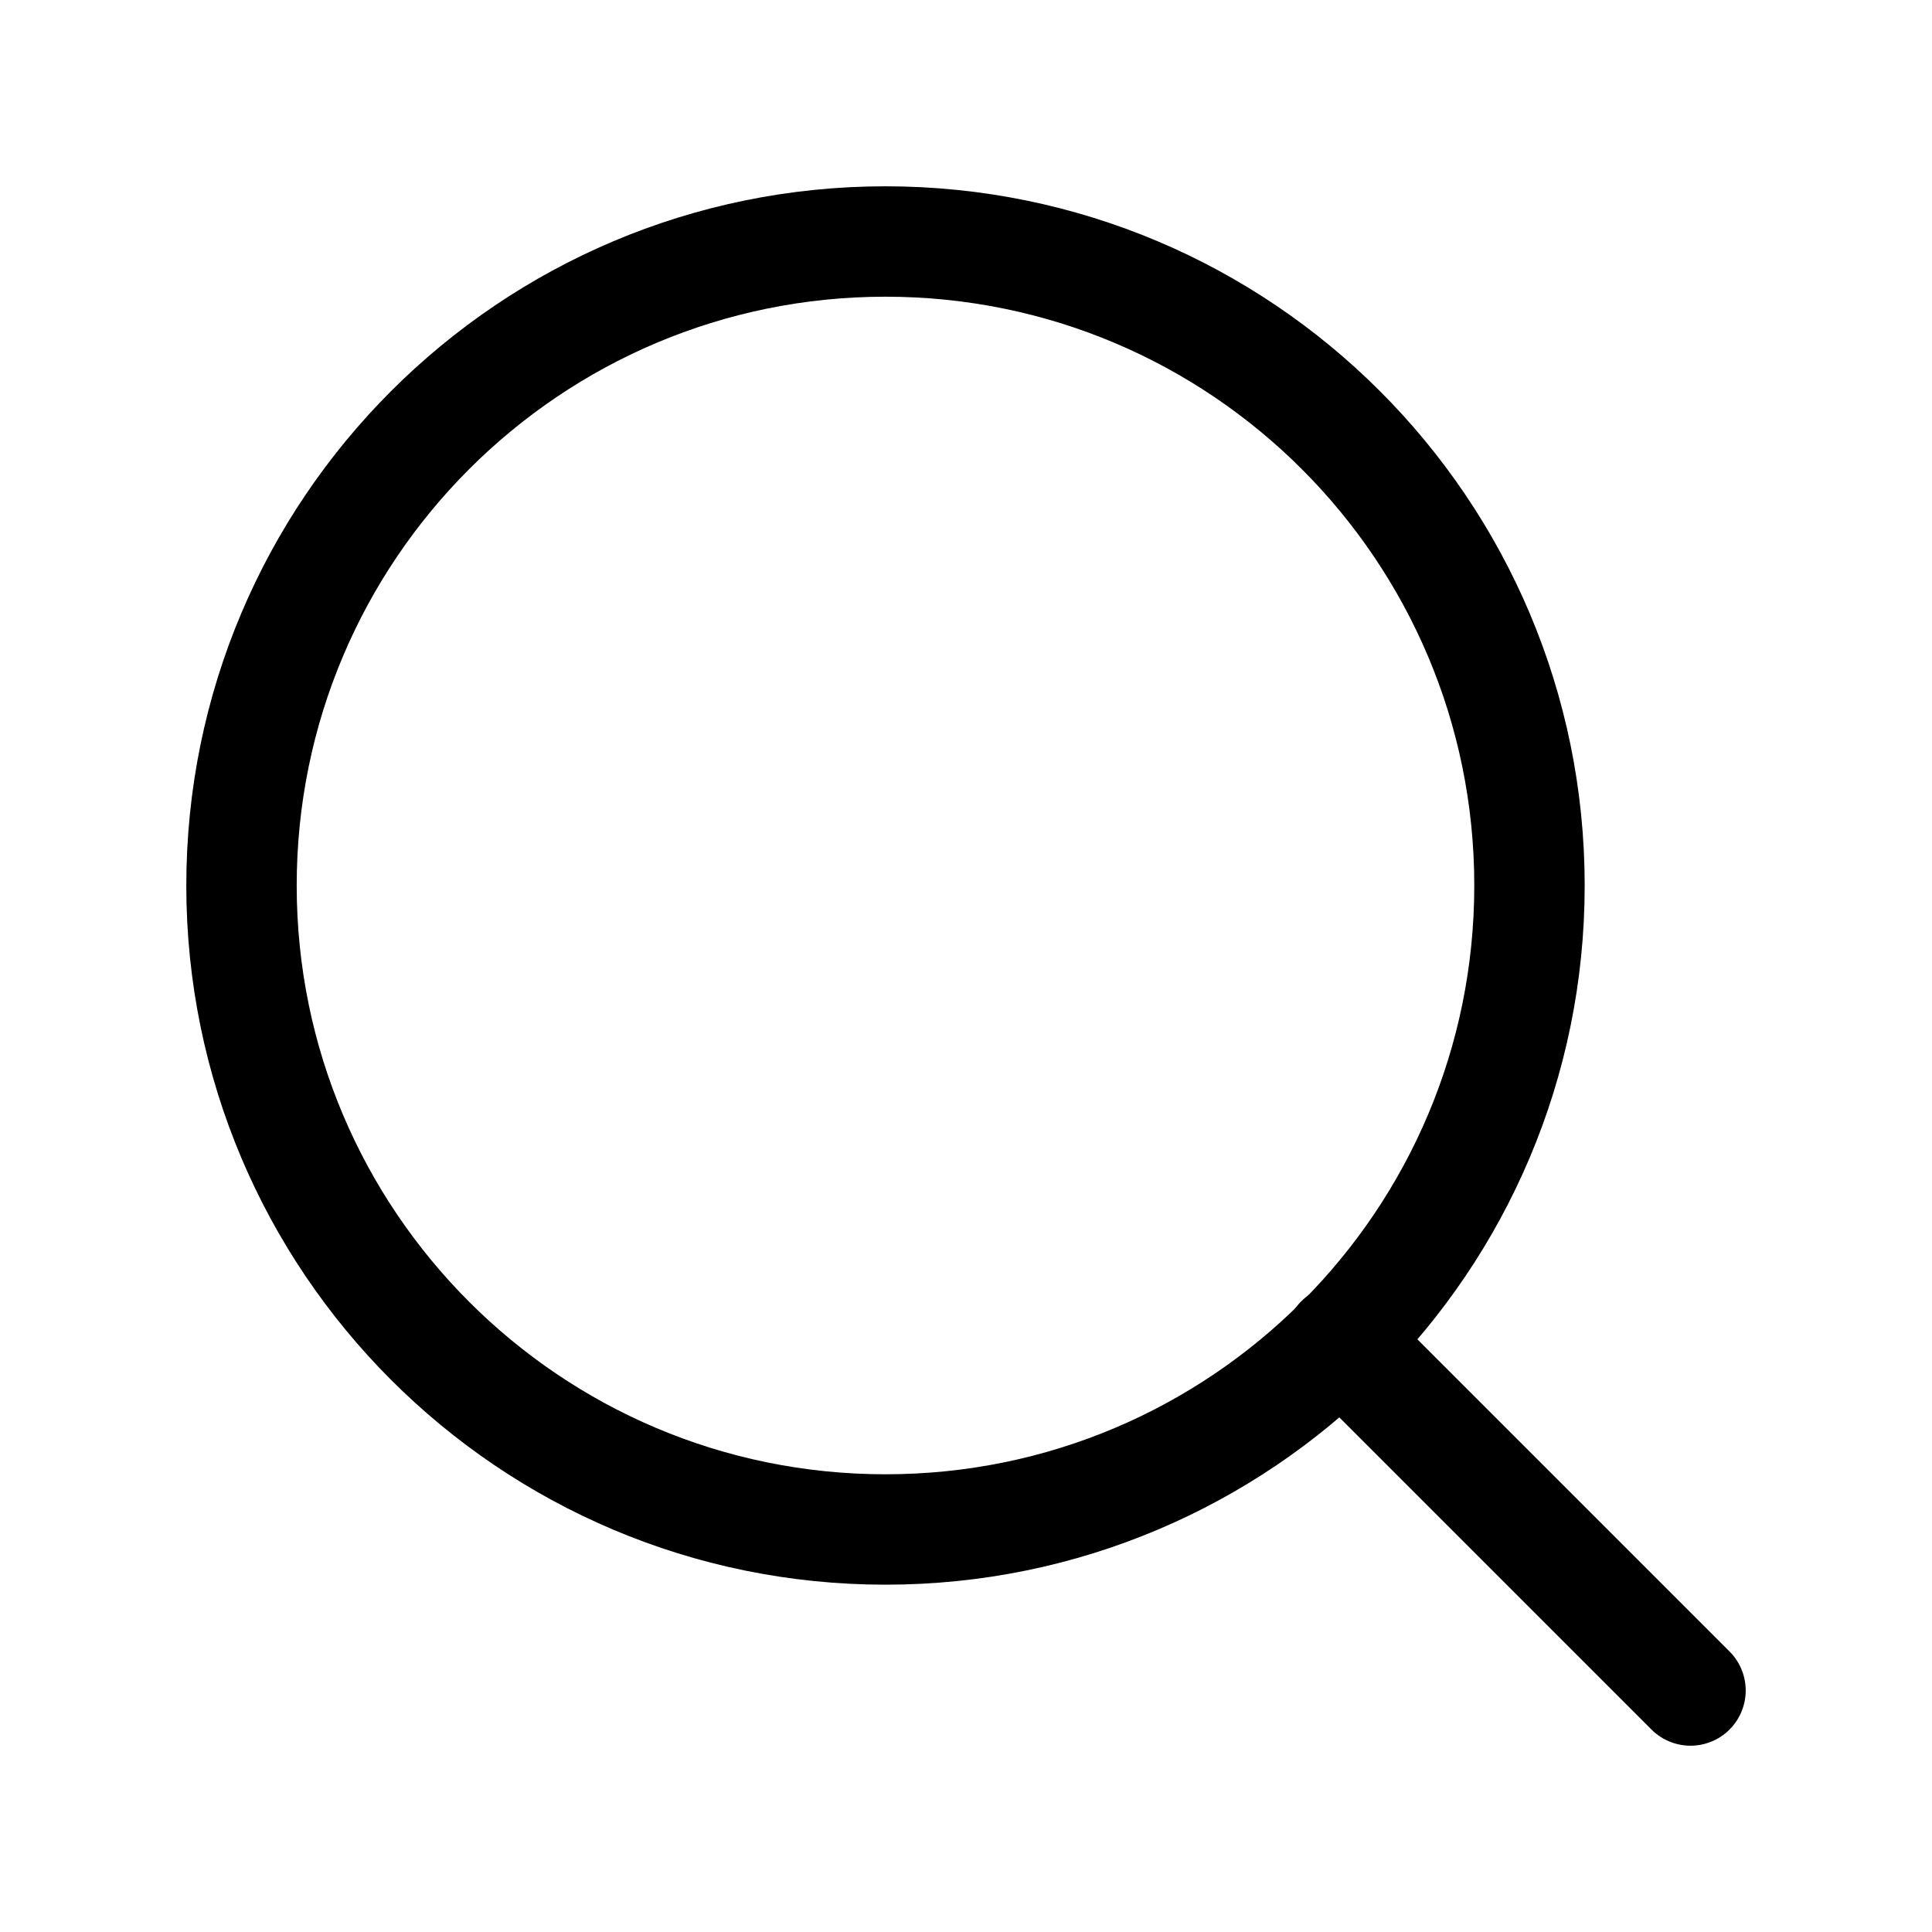
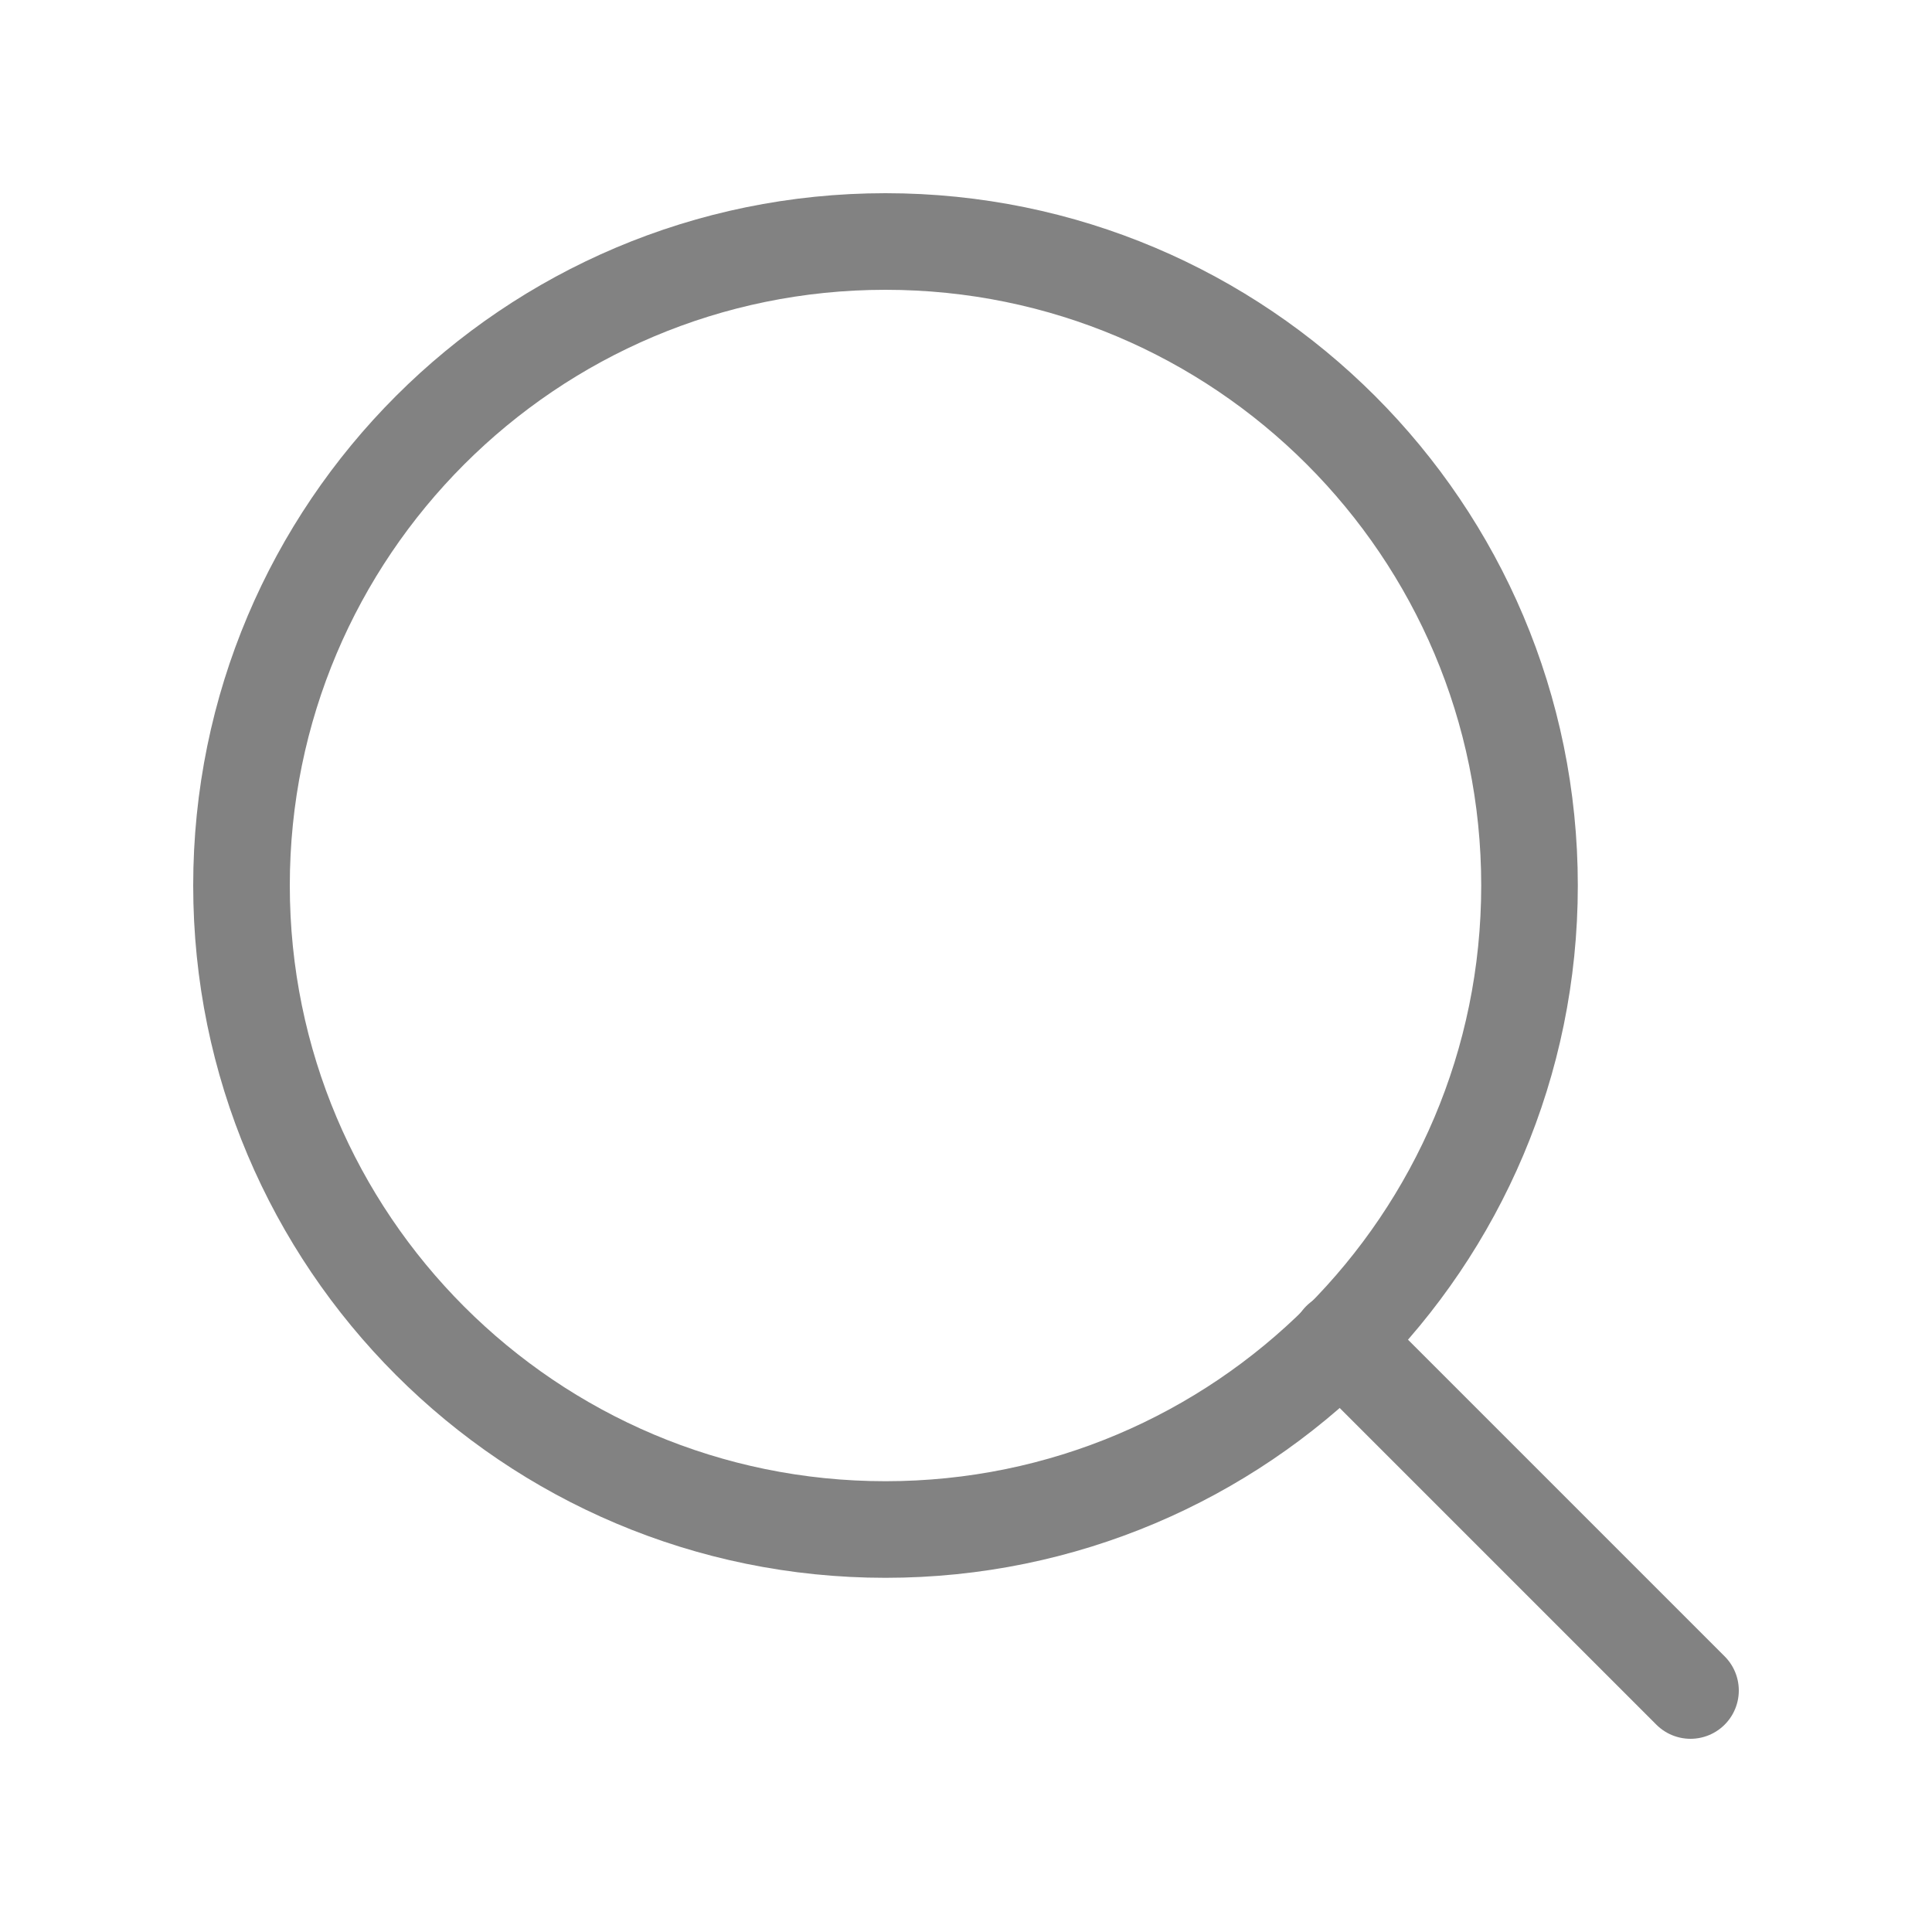
- <svg xmlns="http://www.w3.org/2000/svg" width="35" height="35" viewBox="0 0 35 35" fill="none">
-   <path d="M16.042 27.708C22.485 27.708 27.708 22.485 27.708 16.042C27.708 9.598 22.485 4.375 16.042 4.375C9.598 4.375 4.375 9.598 4.375 16.042C4.375 22.485 9.598 27.708 16.042 27.708Z" stroke="black" stroke-width="2" stroke-linecap="round" stroke-linejoin="round" />
-   <path d="M30.625 30.625L24.281 24.281" stroke="black" stroke-width="2" stroke-linecap="round" stroke-linejoin="round" />
+ <svg xmlns="http://www.w3.org/2000/svg" width="40" height="40" viewBox="0 0 40 40" fill="none">
+   <path d="M18.333 31.667C25.697 31.667 31.667 25.697 31.667 18.333C31.667 10.97 25.697 5 18.333 5C10.97 5 5 10.97 5 18.333C5 25.697 10.97 31.667 18.333 31.667Z" stroke="#828282" stroke-width="2" stroke-linecap="round" stroke-linejoin="round" />
+   <path d="M35 35L27.75 27.75" stroke="#828282" stroke-width="2" stroke-linecap="round" stroke-linejoin="round" />
</svg>
